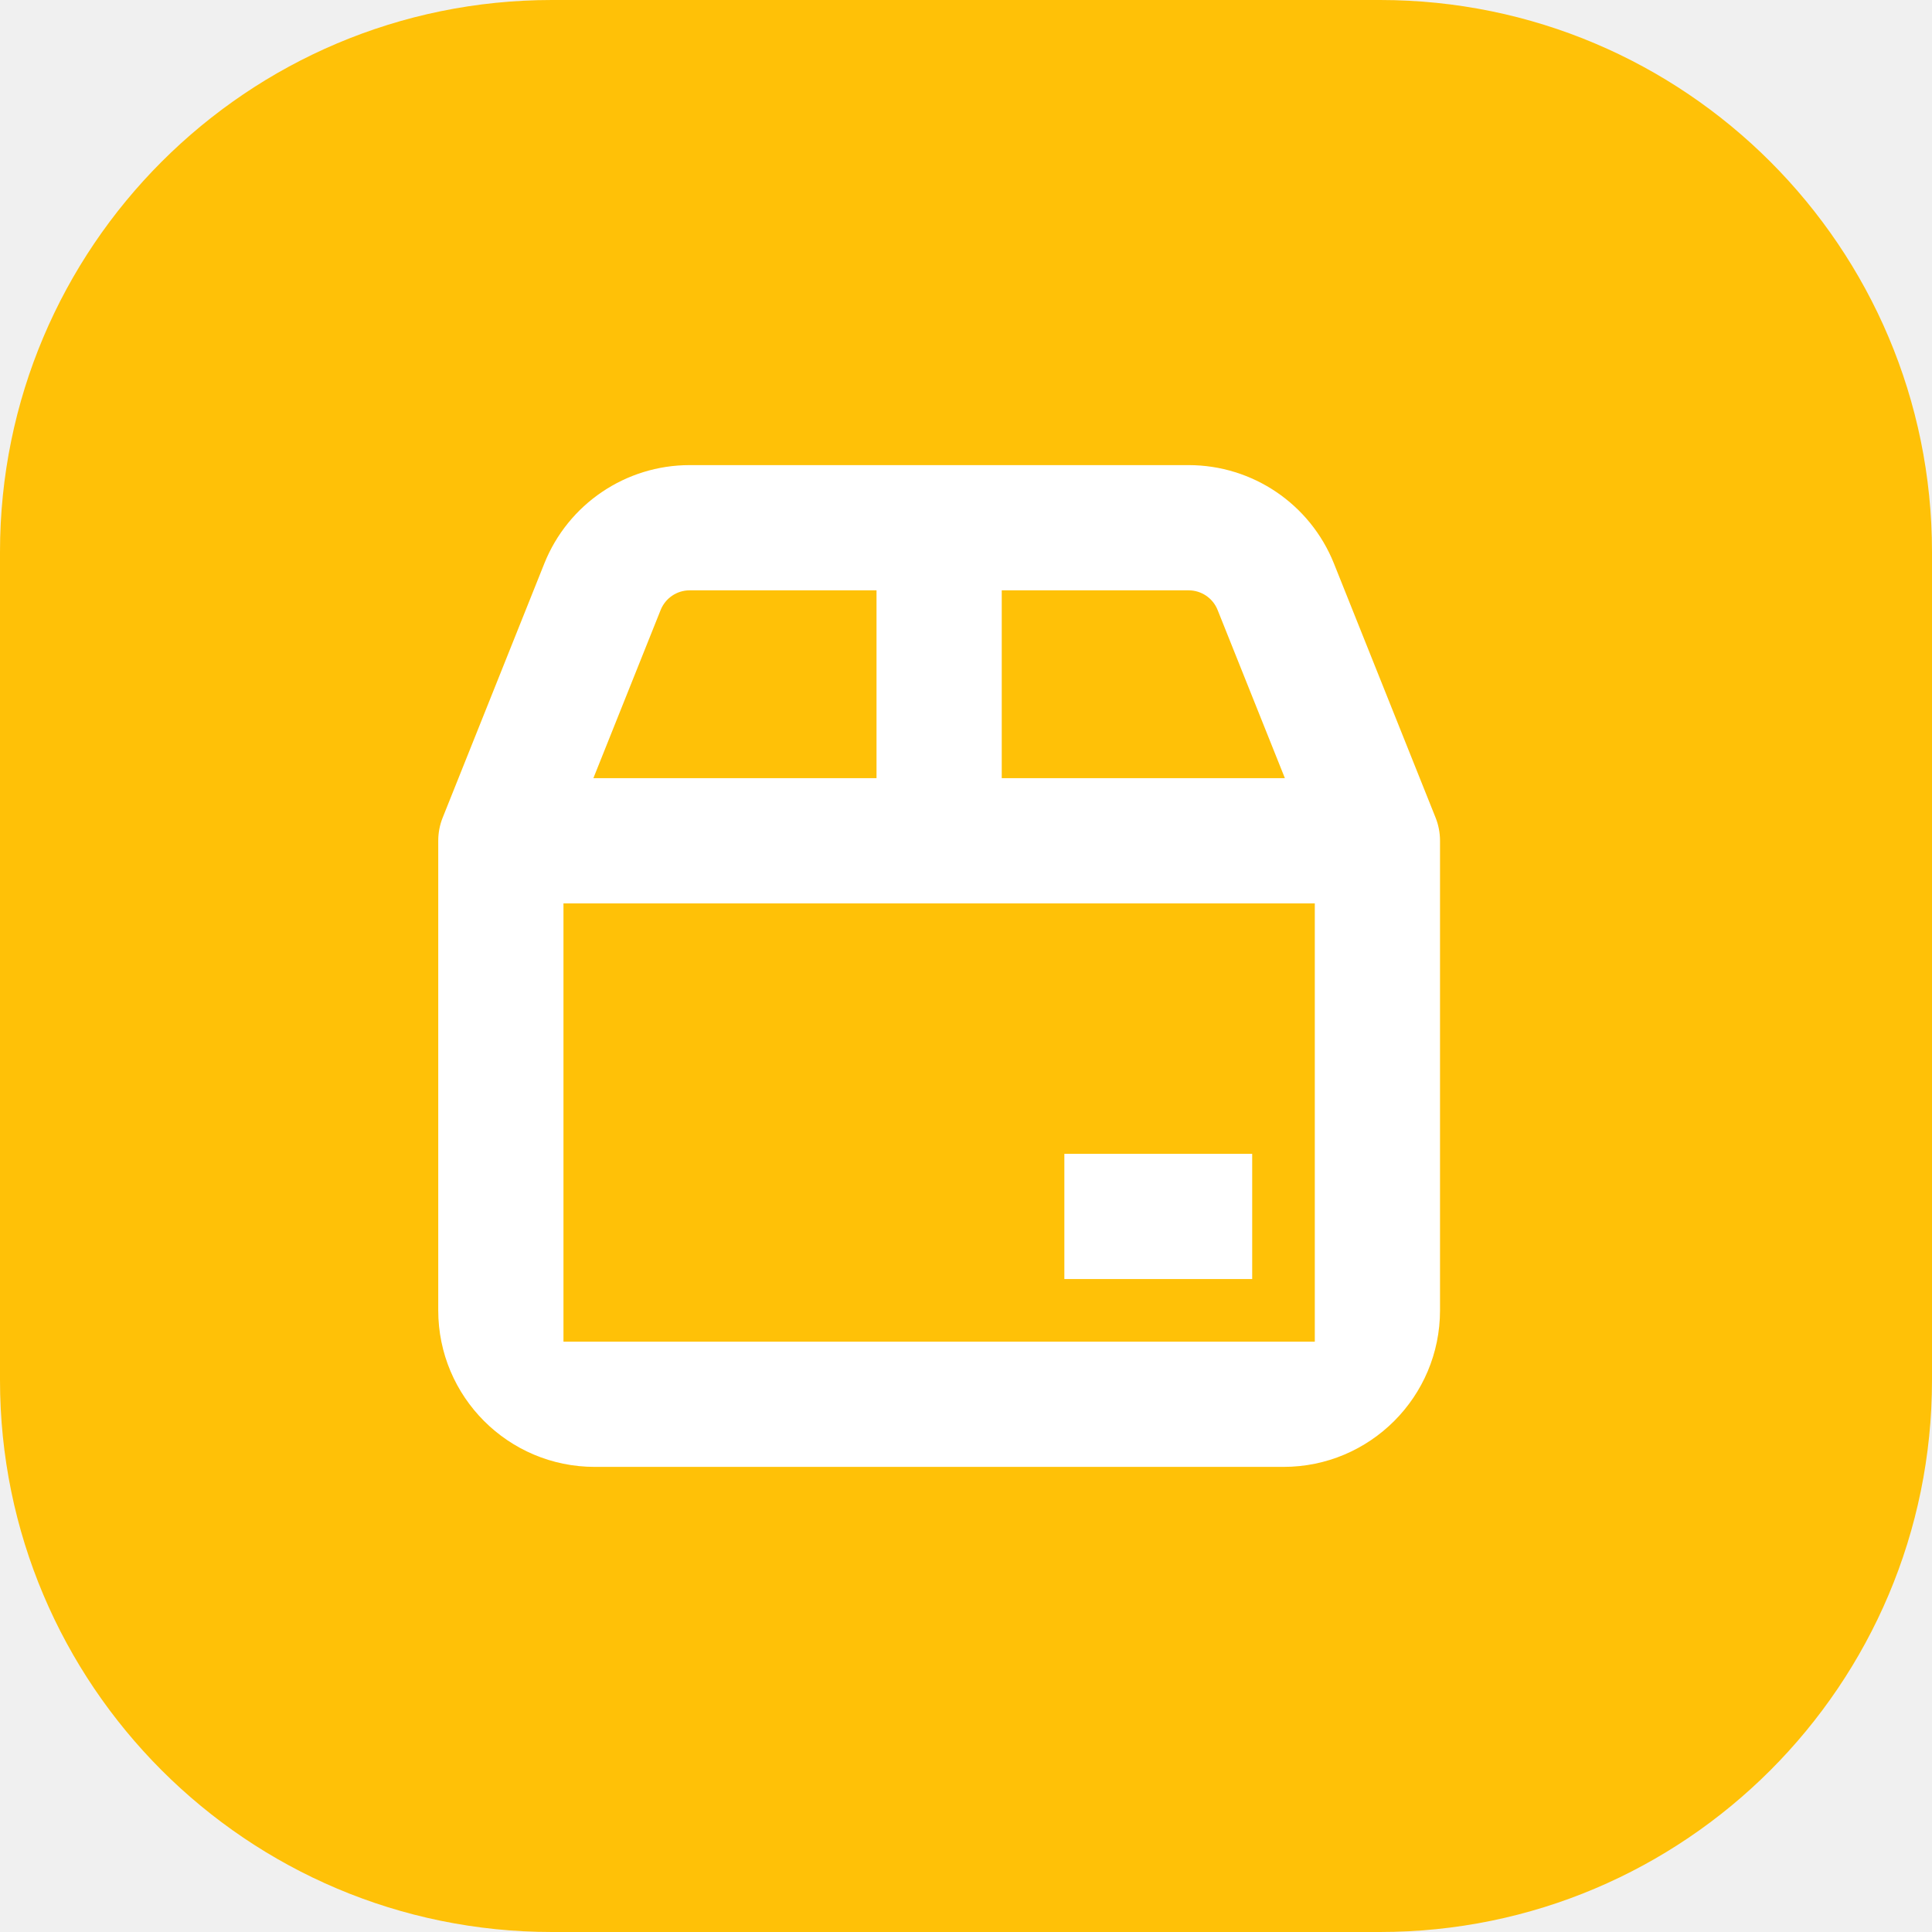
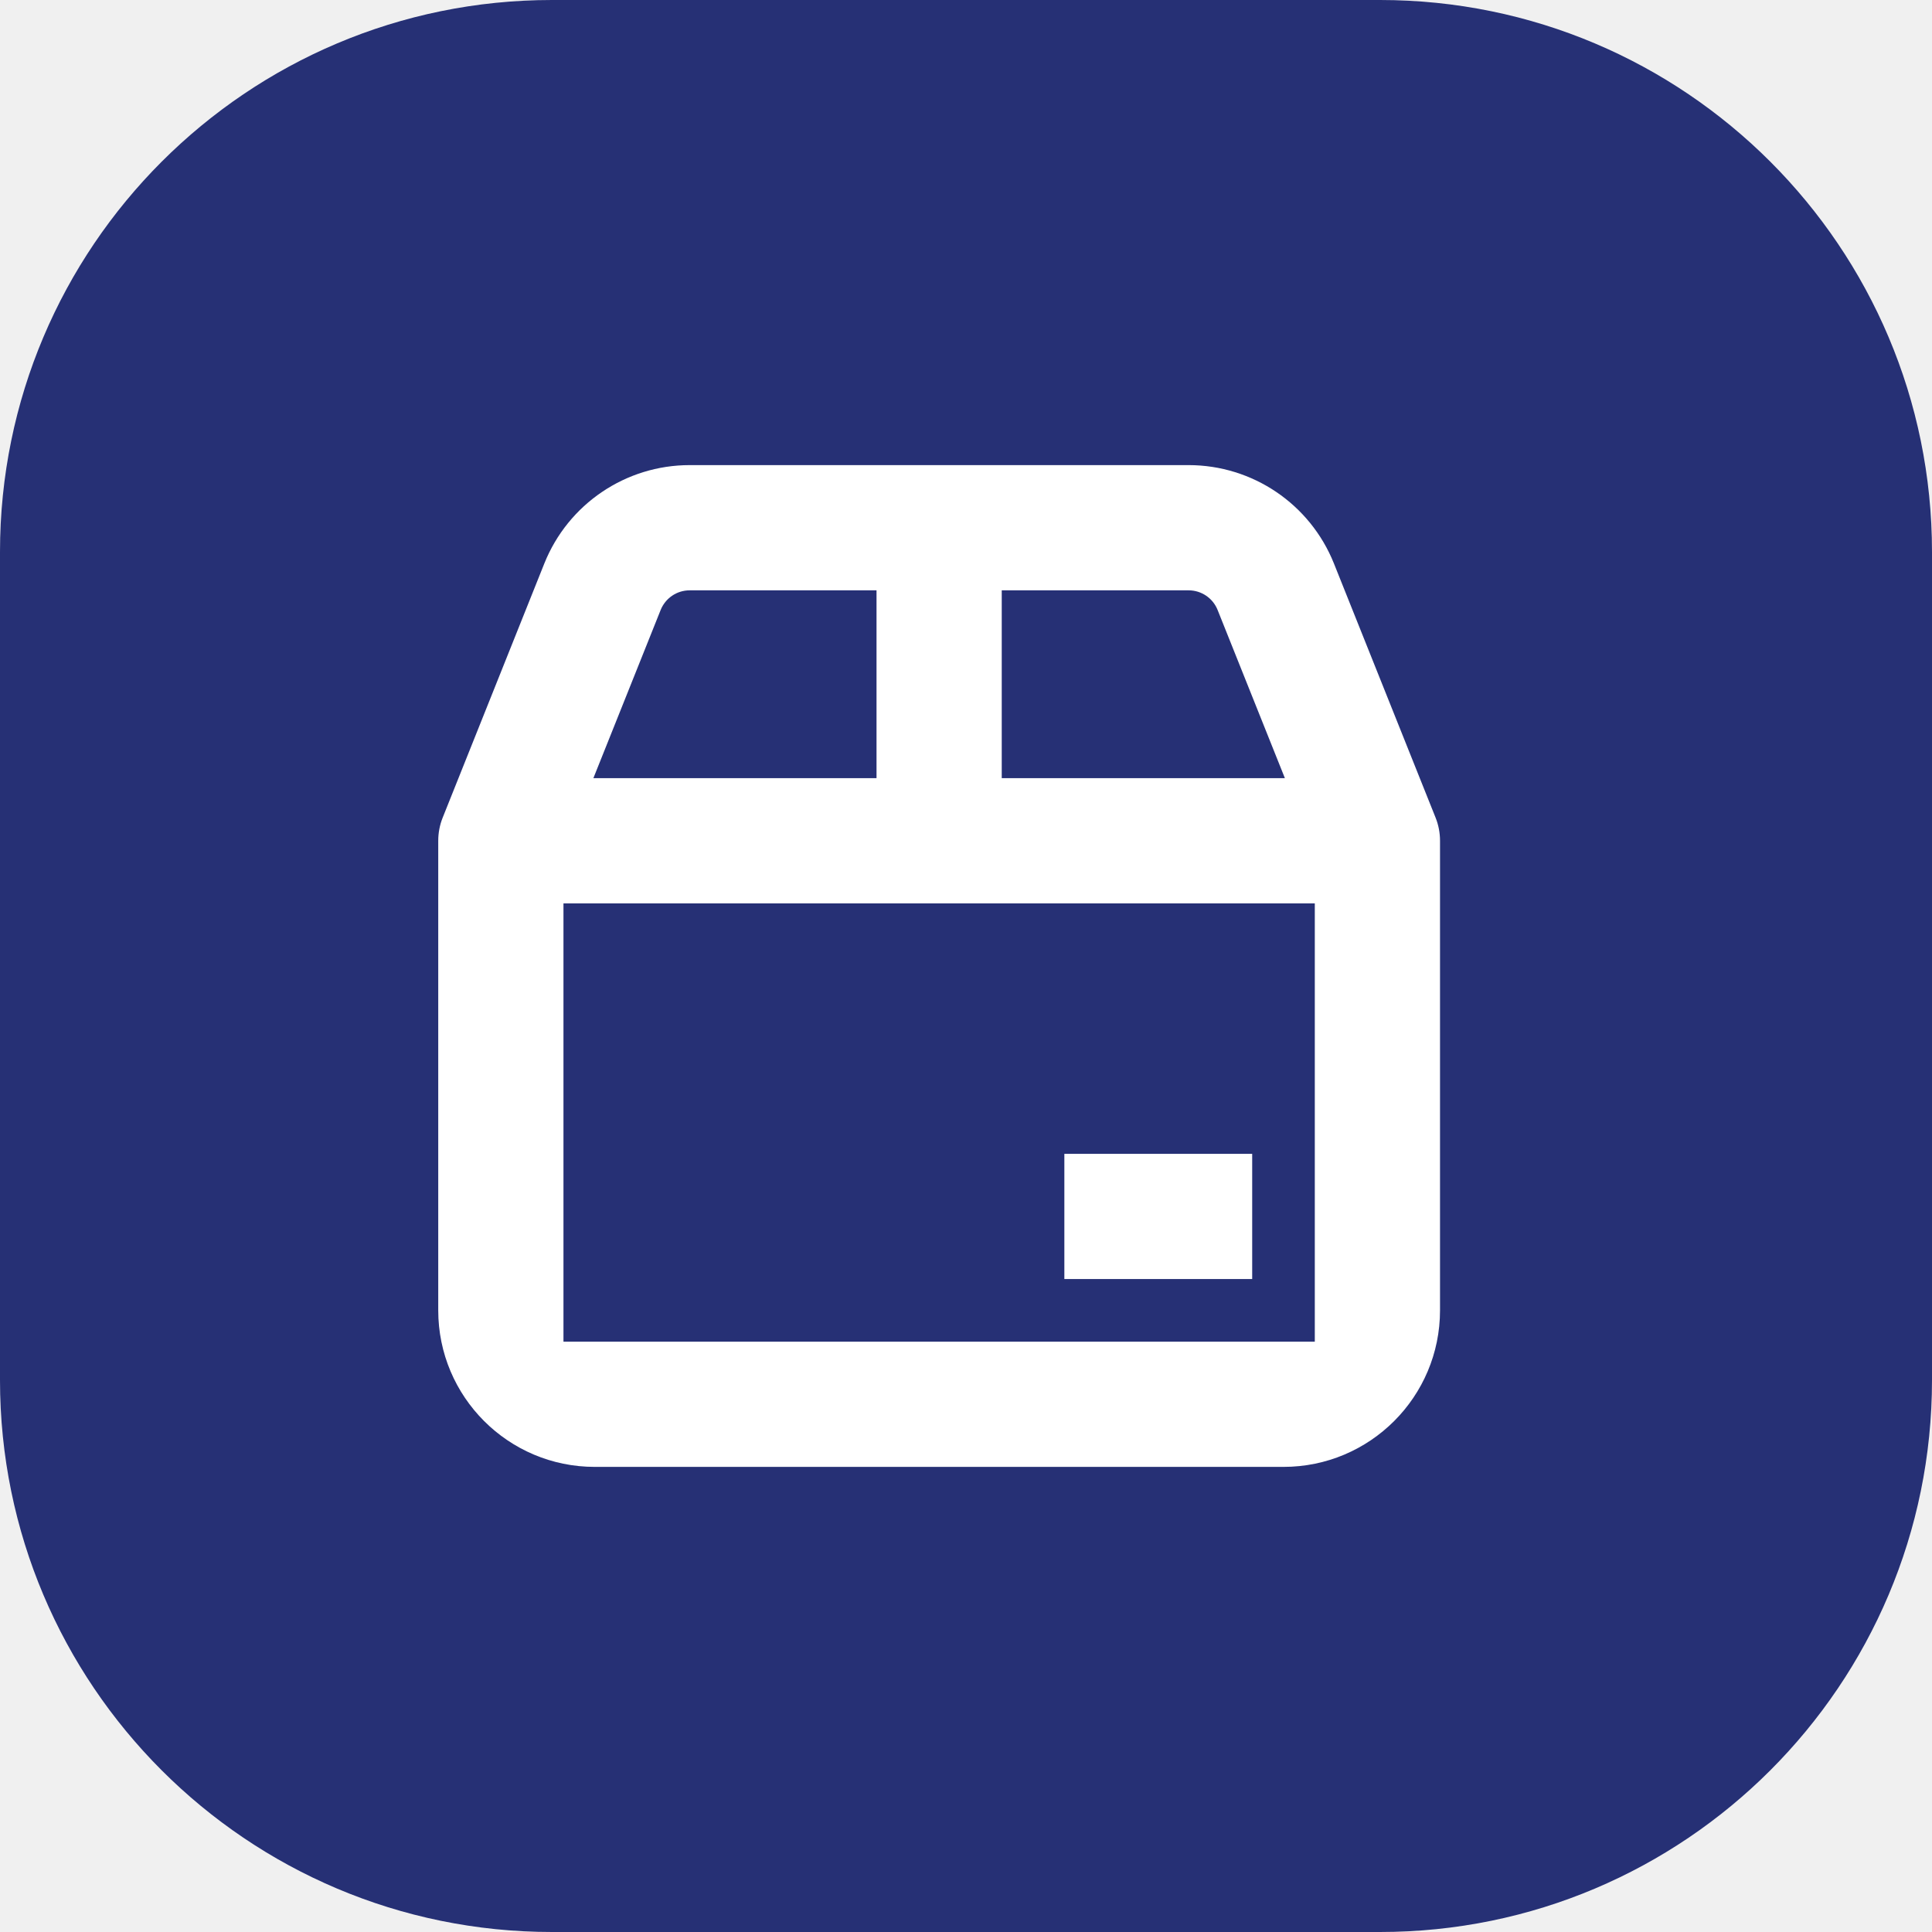
<svg xmlns="http://www.w3.org/2000/svg" width="54" height="54" viewBox="0 0 54 54" fill="none">
-   <path d="M38.571 0H15.429C6.908 0 0 6.908 0 15.429V38.571C0 47.092 6.908 54 15.429 54H38.571C47.092 54 54 47.092 54 38.571V15.429C54 6.908 47.092 0 38.571 0Z" fill="#FFC107" />
-   <path d="M36.749 25.25H15.749V37.5C15.749 37.5 16.141 37.5 16.624 37.5H35.874C36.357 37.5 36.329 37.5 36.749 37.5V25.25ZM34.999 32.25V35.75H29.749V32.25H34.999ZM27.999 21.75H35.913L34.033 17.05C33.901 16.718 33.58 16.5 33.222 16.5H27.999V21.75ZM19.276 16.5C18.919 16.5 18.598 16.718 18.465 17.05L16.585 21.75H24.499V16.5H19.276ZM40.249 36.625C40.249 39.041 38.29 41 35.874 41H16.624C14.208 41 12.249 39.041 12.249 36.625V23.5C12.249 23.278 12.291 23.057 12.374 22.851L15.214 15.75C15.879 14.089 17.488 13 19.276 13H33.222C35.011 13 36.619 14.089 37.284 15.75L40.124 22.851C40.207 23.057 40.249 23.278 40.249 23.5V36.625Z" fill="white" />
+   <path d="M38.571 0H15.429C6.908 0 0 6.908 0 15.429V38.571C0 47.092 6.908 54 15.429 54H38.571C47.092 54 54 47.092 54 38.571V15.429C54 6.908 47.092 0 38.571 0Z" fill="#263075" />
+   <path d="M36.749 25.25H15.749V37.5C15.749 37.5 16.141 37.5 16.624 37.5H35.874C36.357 37.5 36.329 37.5 36.749 37.5V25.25ZM34.999 32.25V35.75H29.749V32.25H34.999ZM27.999 21.75H35.913L34.033 17.05C33.901 16.718 33.58 16.5 33.222 16.5H27.999V21.75ZM19.276 16.5C18.919 16.5 18.598 16.718 18.465 17.05L16.585 21.75H24.499V16.5H19.276ZM40.249 36.625C40.249 39.041 38.29 41 35.874 41H16.624C14.208 41 12.249 39.041 12.249 36.625V23.5C12.249 23.278 12.291 23.057 12.374 22.851L15.214 15.75C15.879 14.089 17.488 13 19.276 13H33.222C35.011 13 36.619 14.089 37.284 15.75L40.124 22.851C40.207 23.057 40.249 23.278 40.249 23.5V36.625Z" fill="#FFFFFF" />
</svg>
